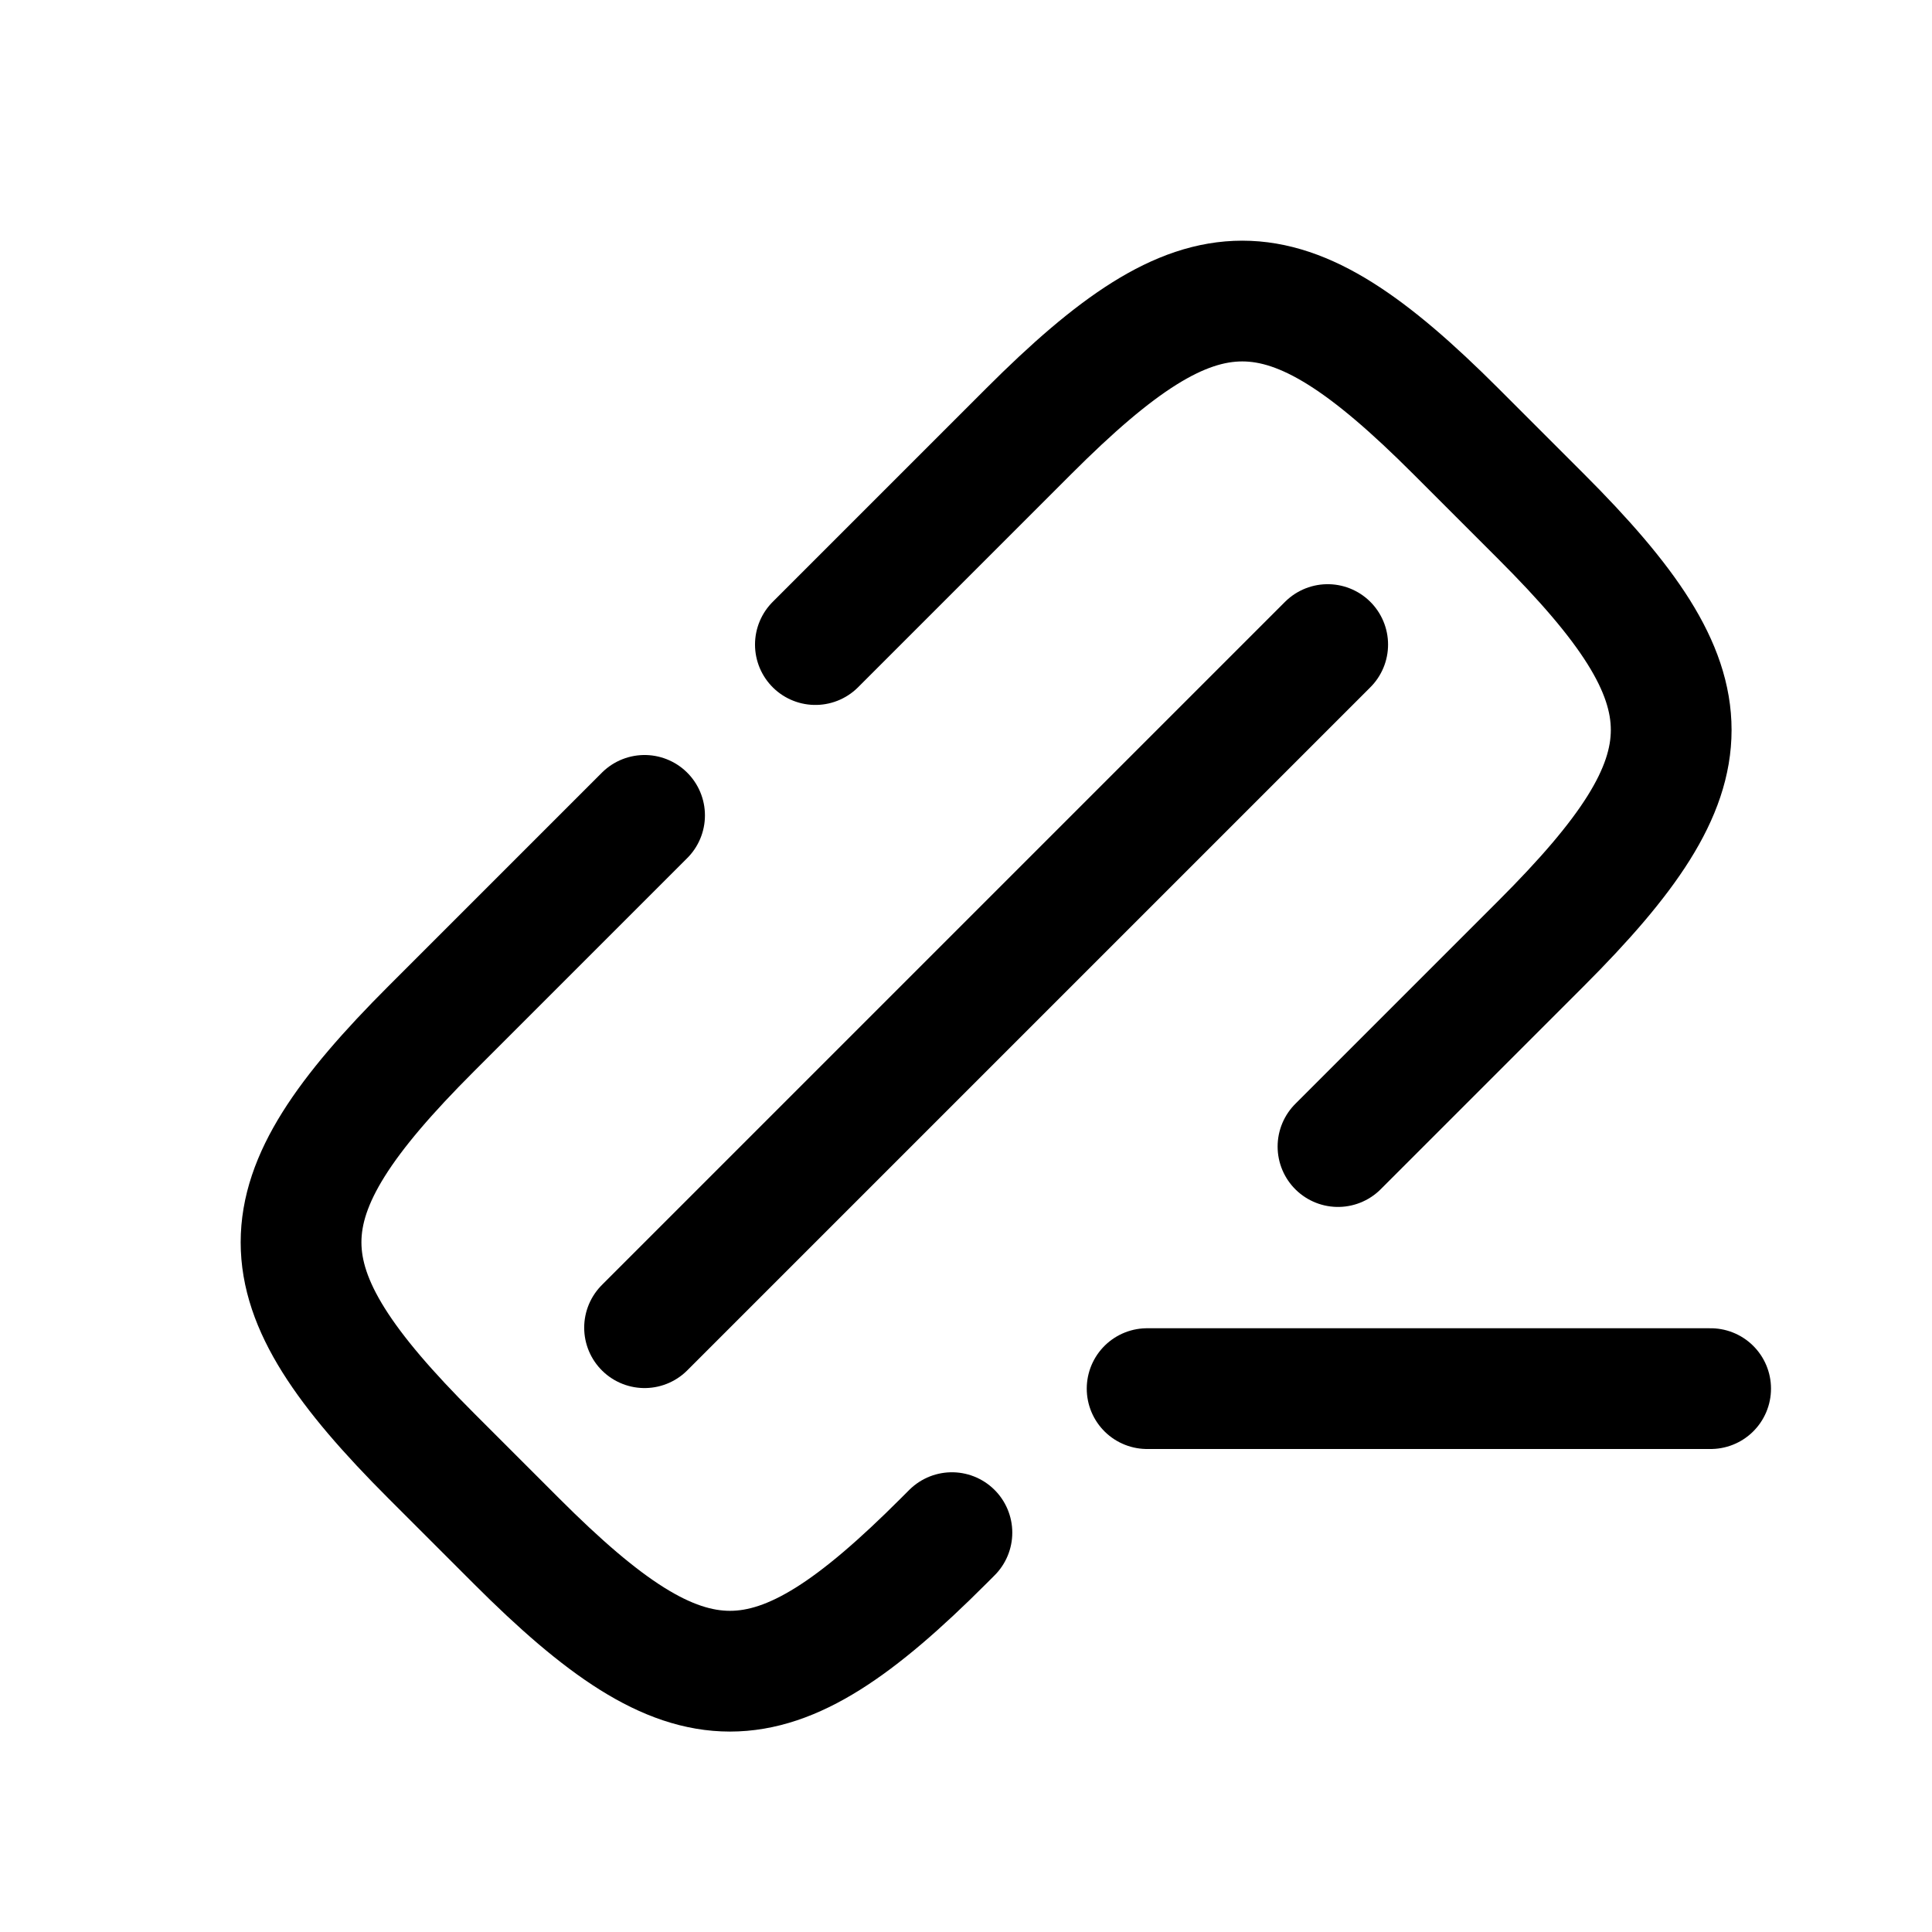
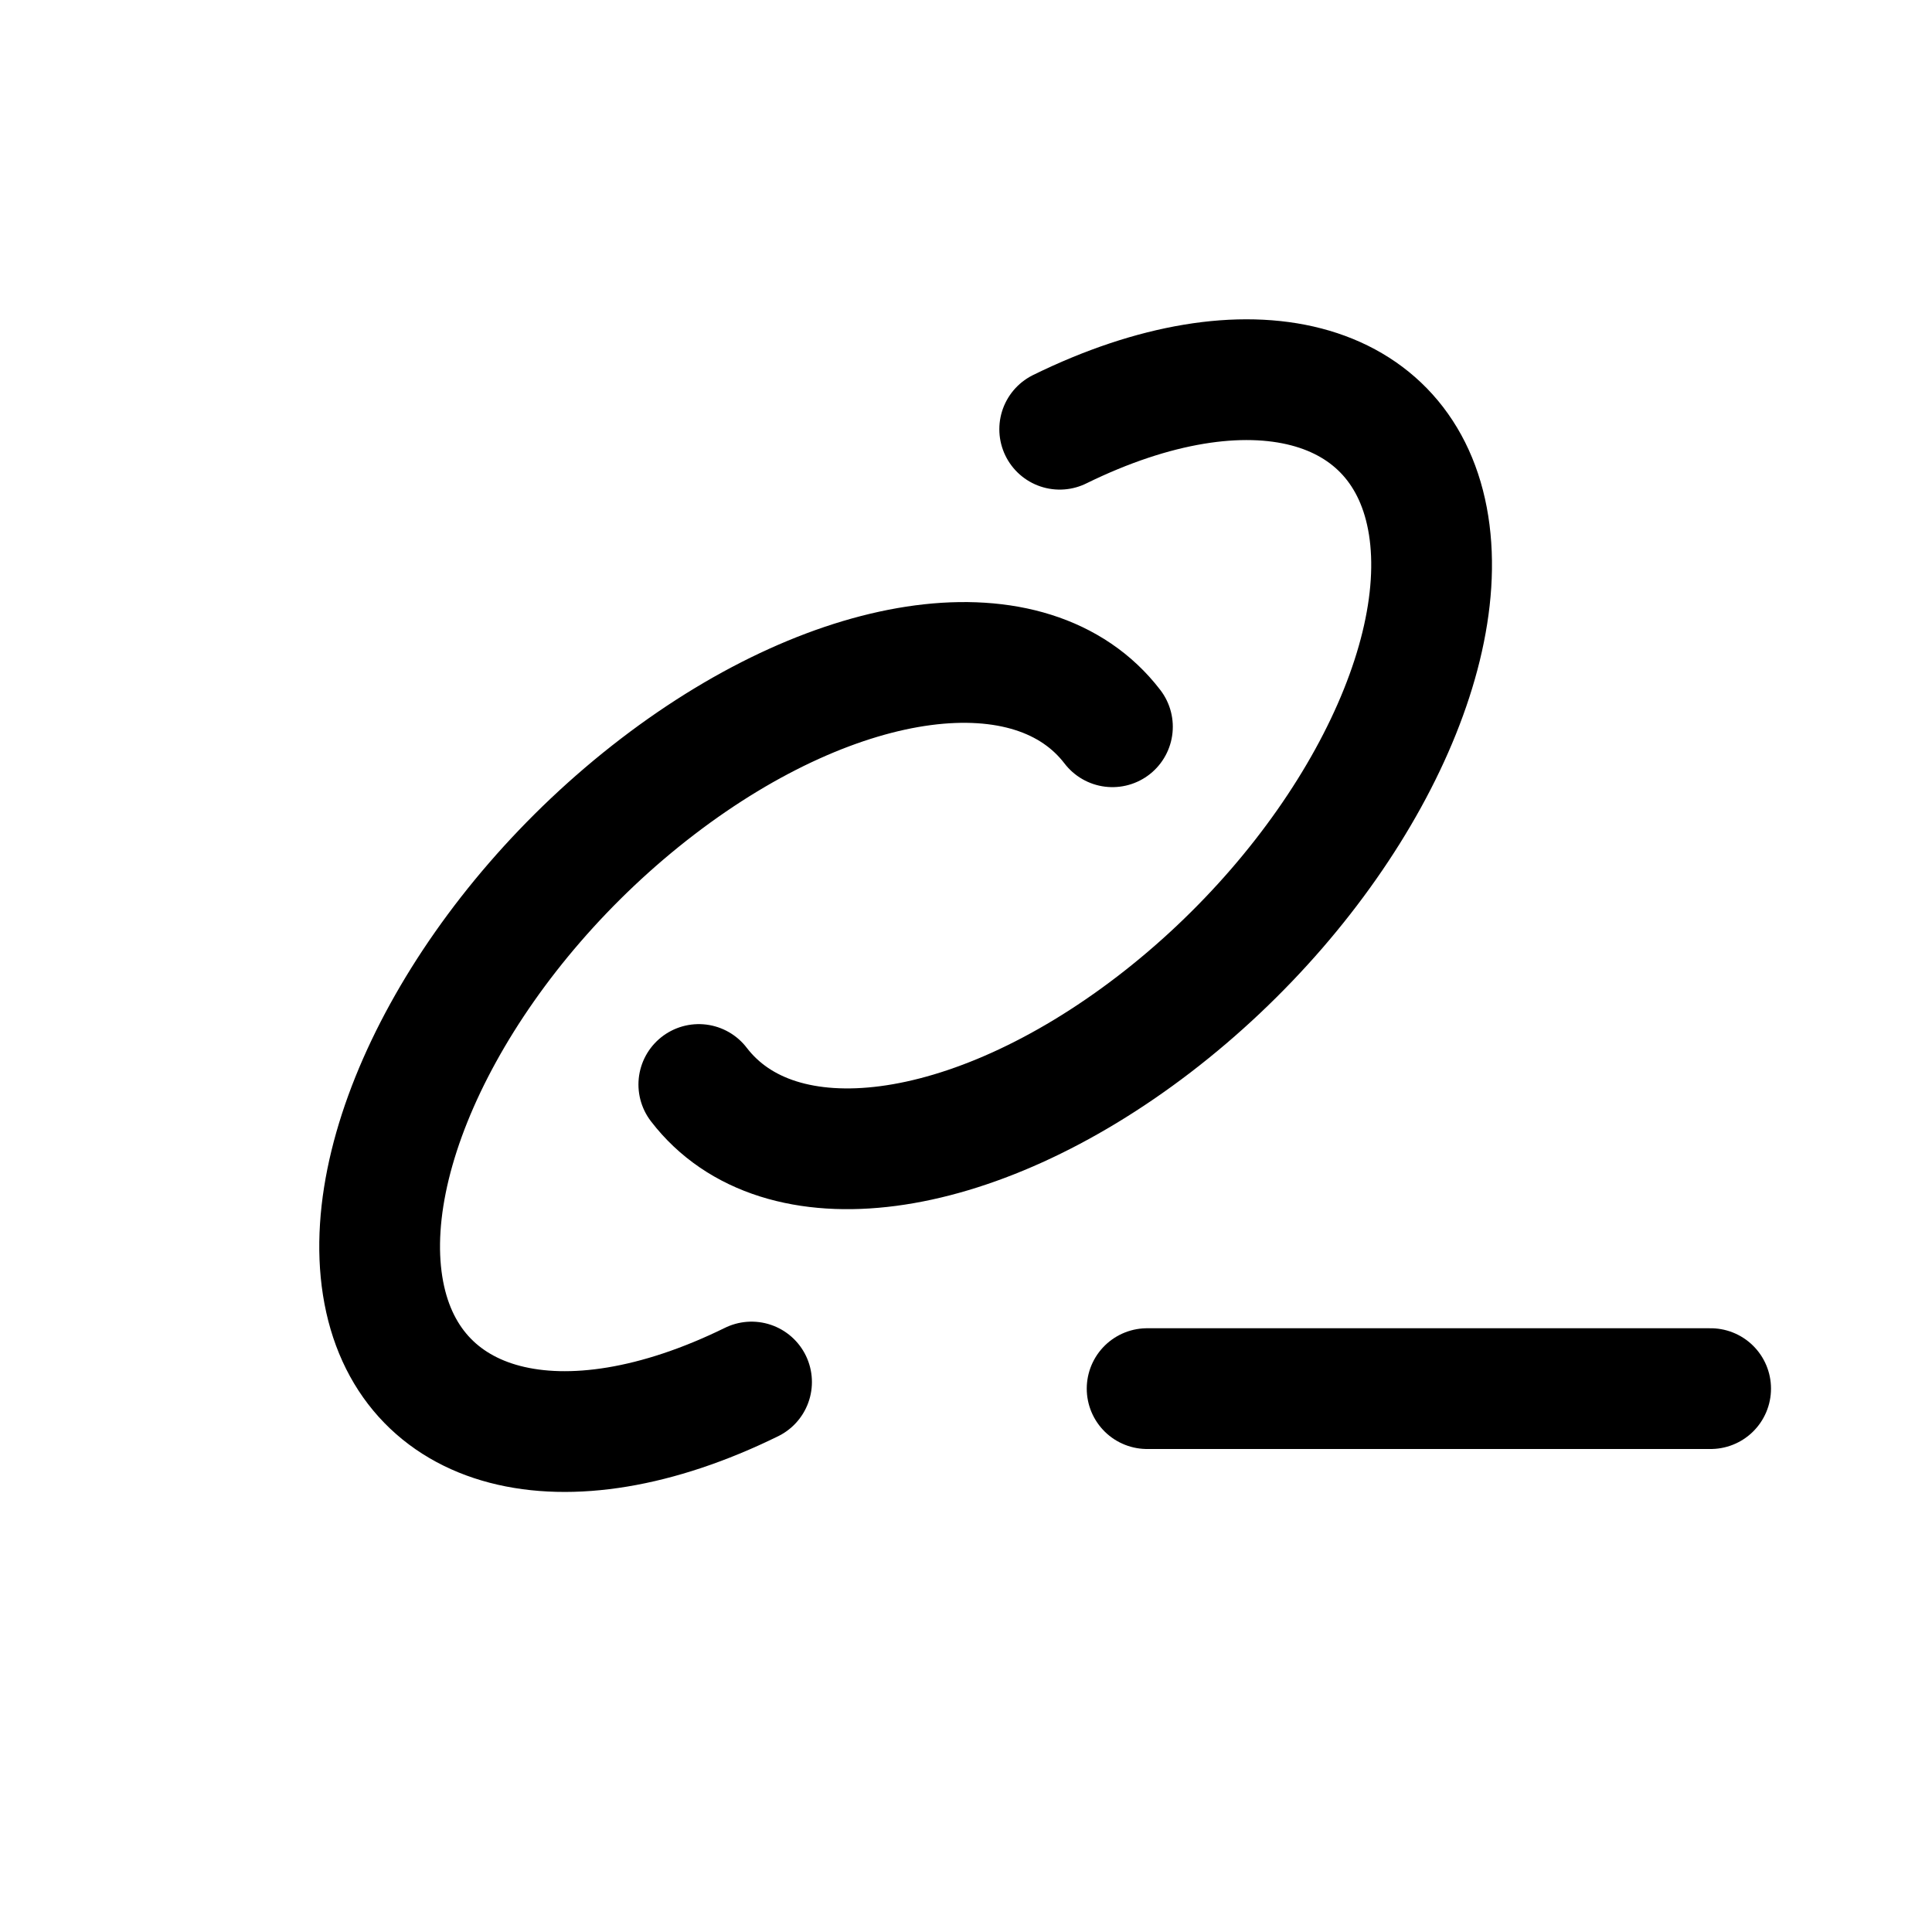
<svg xmlns="http://www.w3.org/2000/svg" width="24" height="24" viewBox="0 0 24 24" fill="none" stroke="currentColor" stroke-width="1.5" stroke-linecap="round" stroke-linejoin="round">
-   <path d="M8.007 10.129 5.356 12.78c-2.155 2.155-2.155 3.149 0 5.304l1.06 1.06c2.155 2.155 3.149 2.155 5.304 0l.105-.105" />
-   <path d="m10.129 8.007 2.651-2.651c2.155-2.155 3.149-2.155 5.304 0l1.06 1.06c2.155 2.155 2.155 3.149 0 5.304l-2.523 2.523" />
-   <path d="m8.007 16.493 8.486-8.486" />
+   <path d="M9.336 17.168a5.888 3.312-45 1 1 4.483-8.14m-.655-3.696a5.888 3.312-45 1 1-4.483 8.14" />
  <path d="M14.25 17.25h7" />
</svg>
